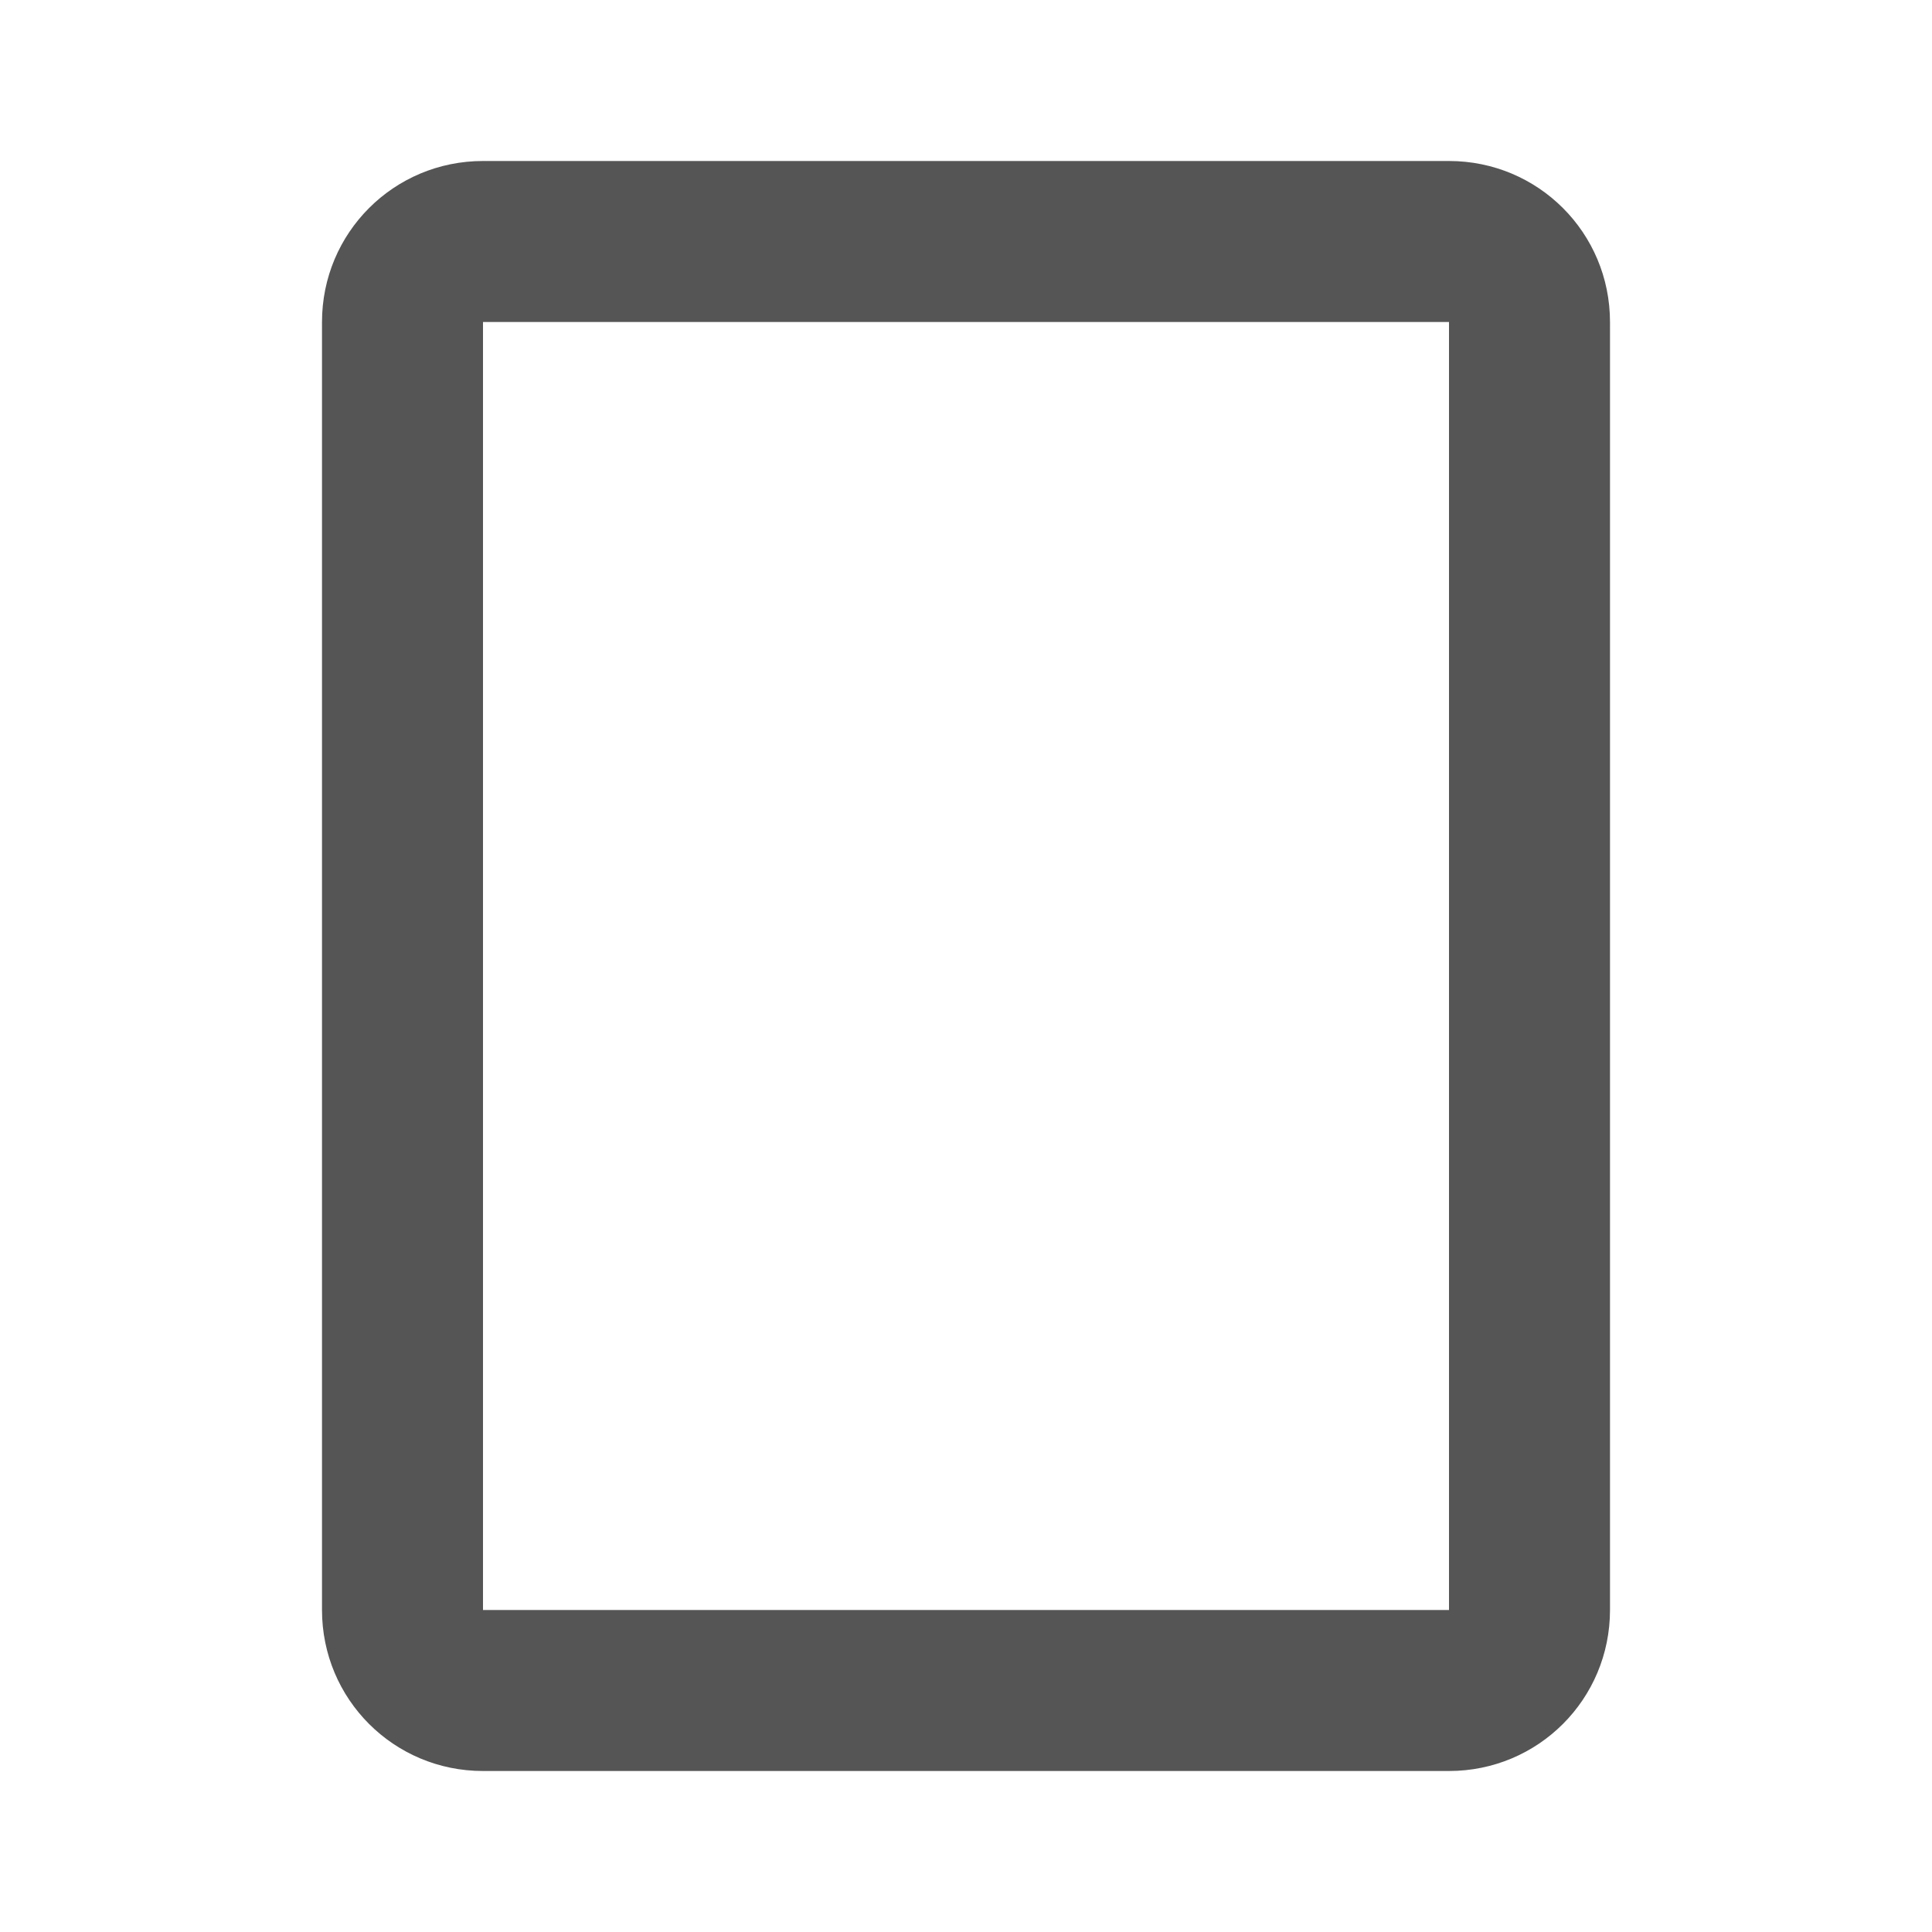
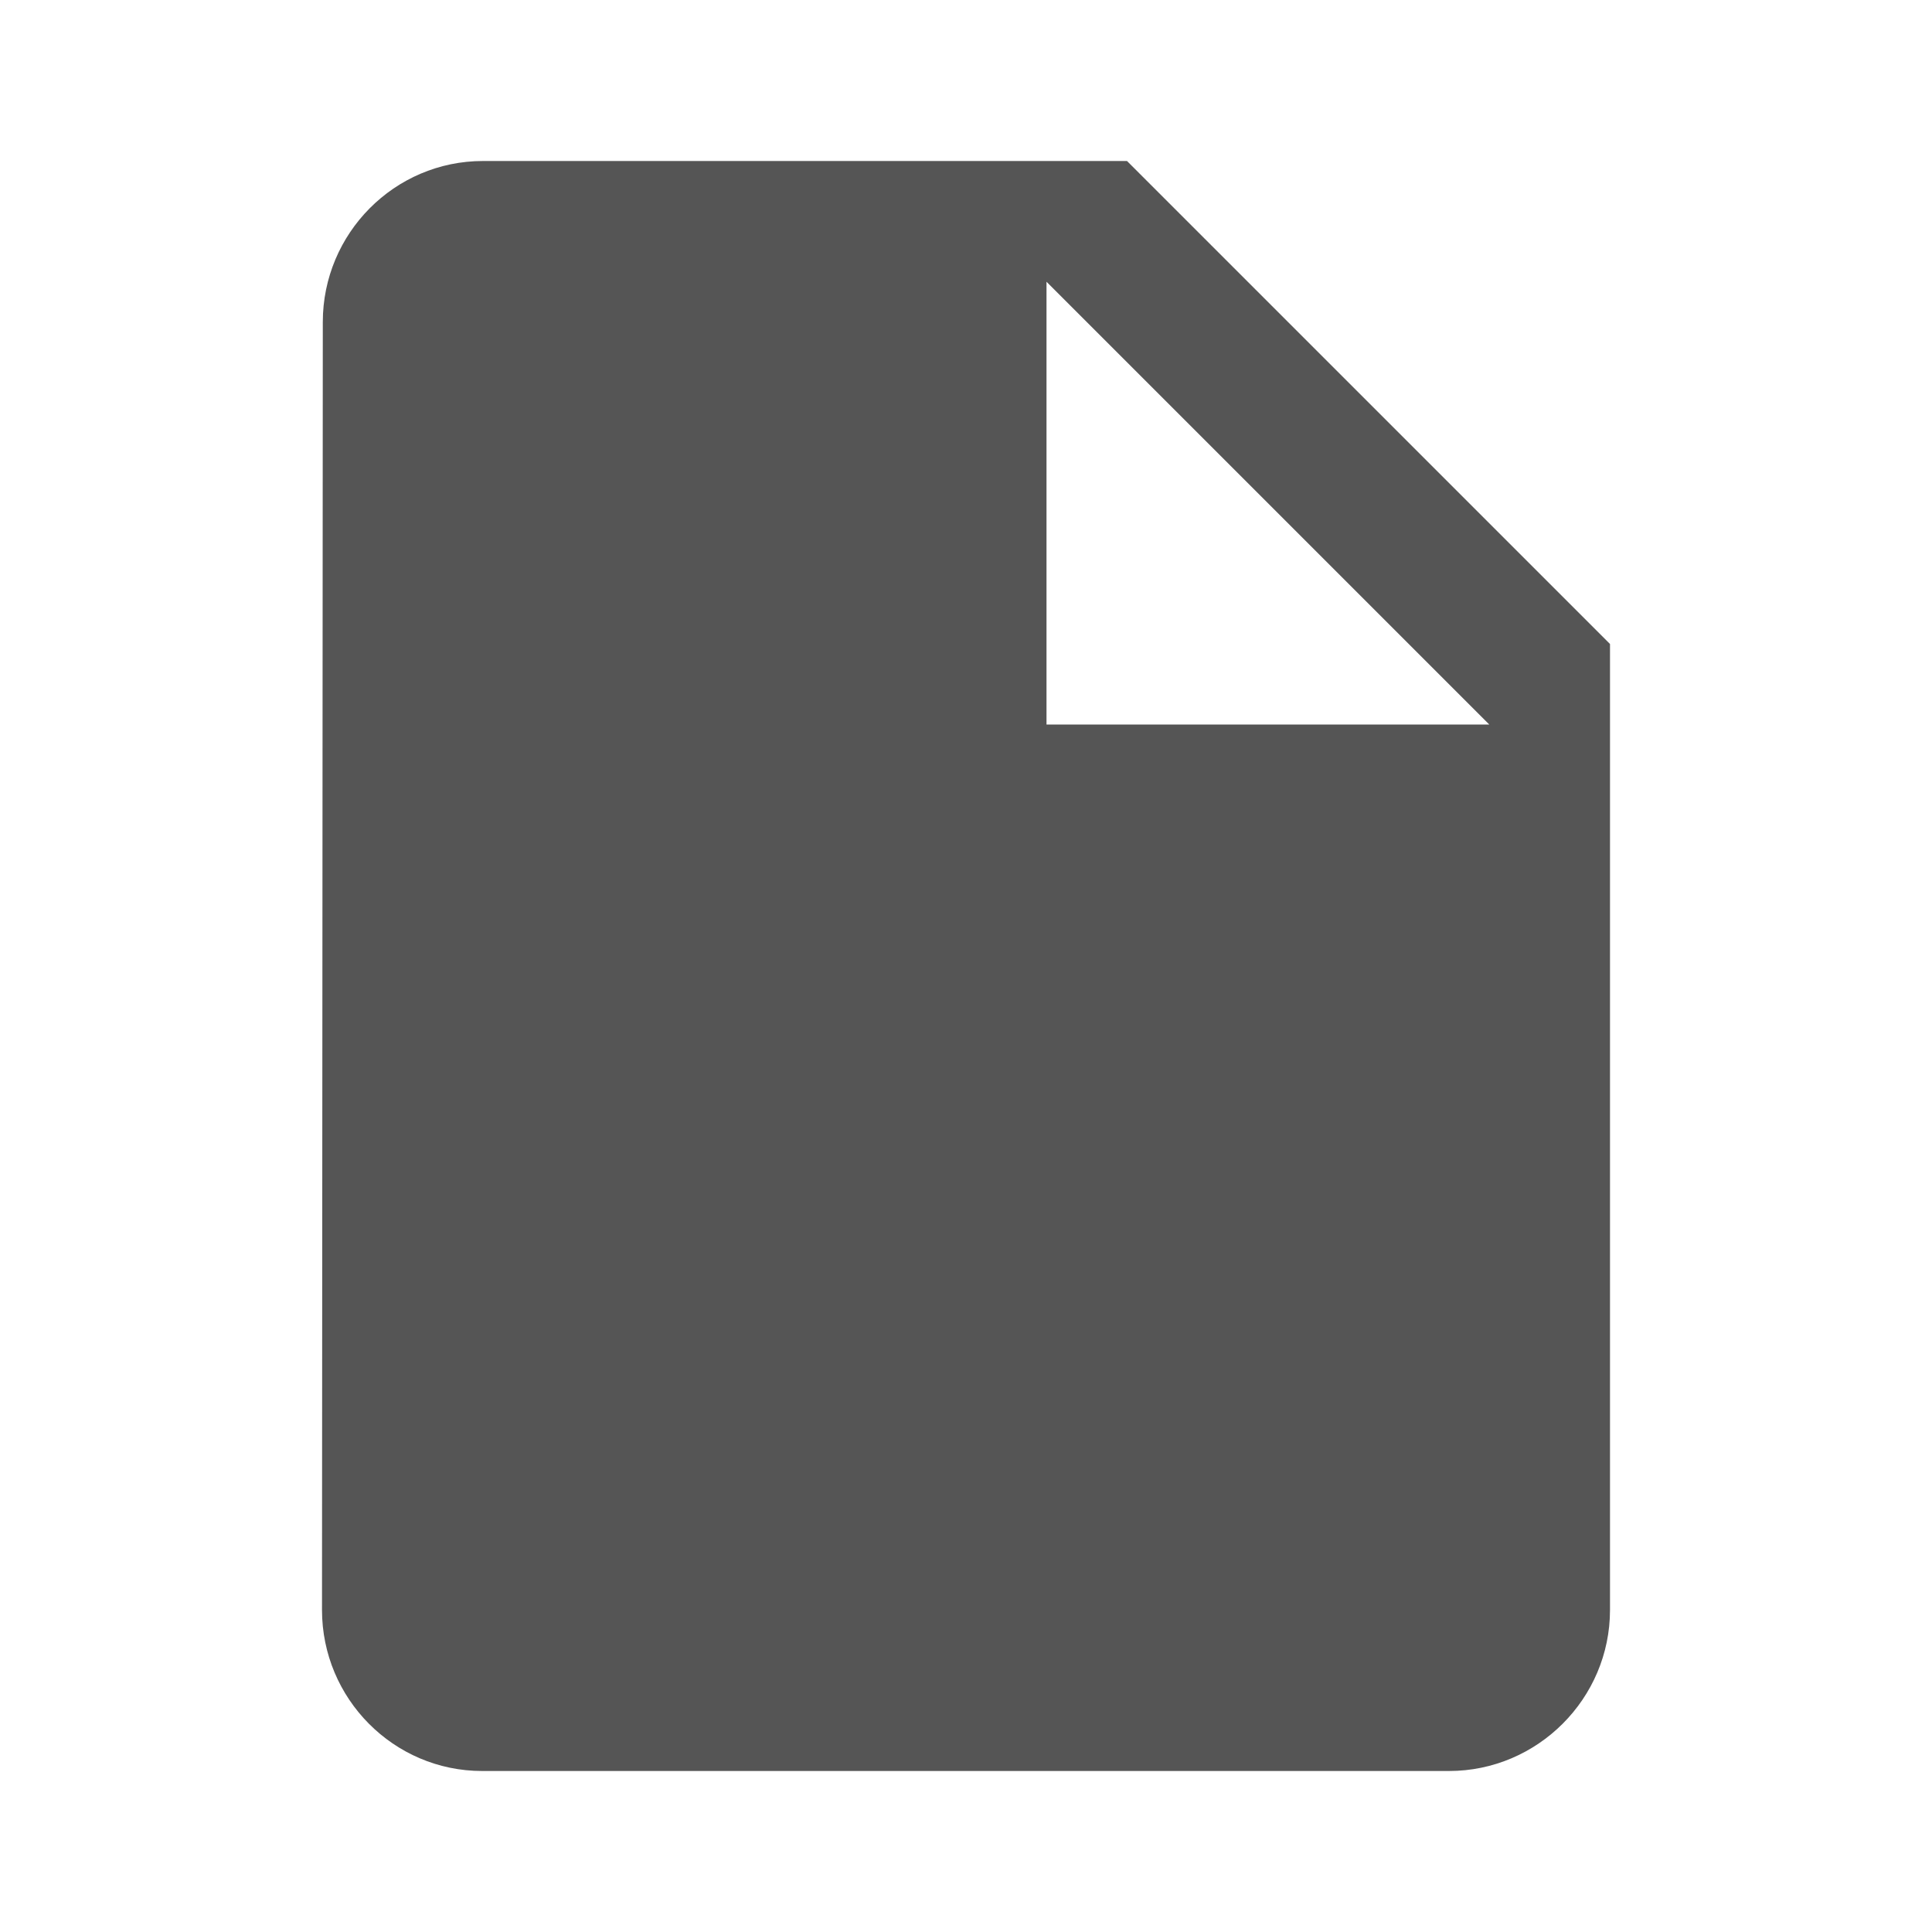
<svg xmlns="http://www.w3.org/2000/svg" height="24" width="24" viewBox="0 0 24 24" version="1.1" id="svg2">
  <defs id="defs8" />
-   <path style="fill:#555555;fill-opacity:1;fill-rule:nonzero;stroke:none" d="M 6 2 C 4.892 2 4 2.892 4 4 L 4 20 C 4 21.108 4.892 22 6 22 L 18 22 C 19.108 22 20 21.108 20 20 L 20 4 C 20 2.892 19.108 2 18 2 L 6 2 z M 6 4 L 18 4 L 18 20 L 6 20 L 6 4 z " id="rect2989" />
+   <path style="fill:#555555;fill-opacity:1;fill-rule:nonzero;stroke:none" d="m -22.983,1.898 c -1.108,0 -2,0.892 -2,2 l 0,16 c 0,1.108 0.892,2 2,2 l 12,0 c 1.108,0 2,-0.892 2,-2 l 0,-16 c 0,-1.108 -0.892,-2 -2,-2 z" id="rect2989" />
+   <path d="m 14,2 -8,0 c -1.1,0 -1.99,0.9 -1.99,2 L 4,20 c 0,1.1 0.89,2 1.99,2 L 18,22 c 1.1,0 2,-0.9 2,-2 L 20,8 z m -1,7 0,-5.5 5.5,5.5 z" id="path6" style="fill:#555555;fill-opacity:1;stroke:none" />
</svg>
